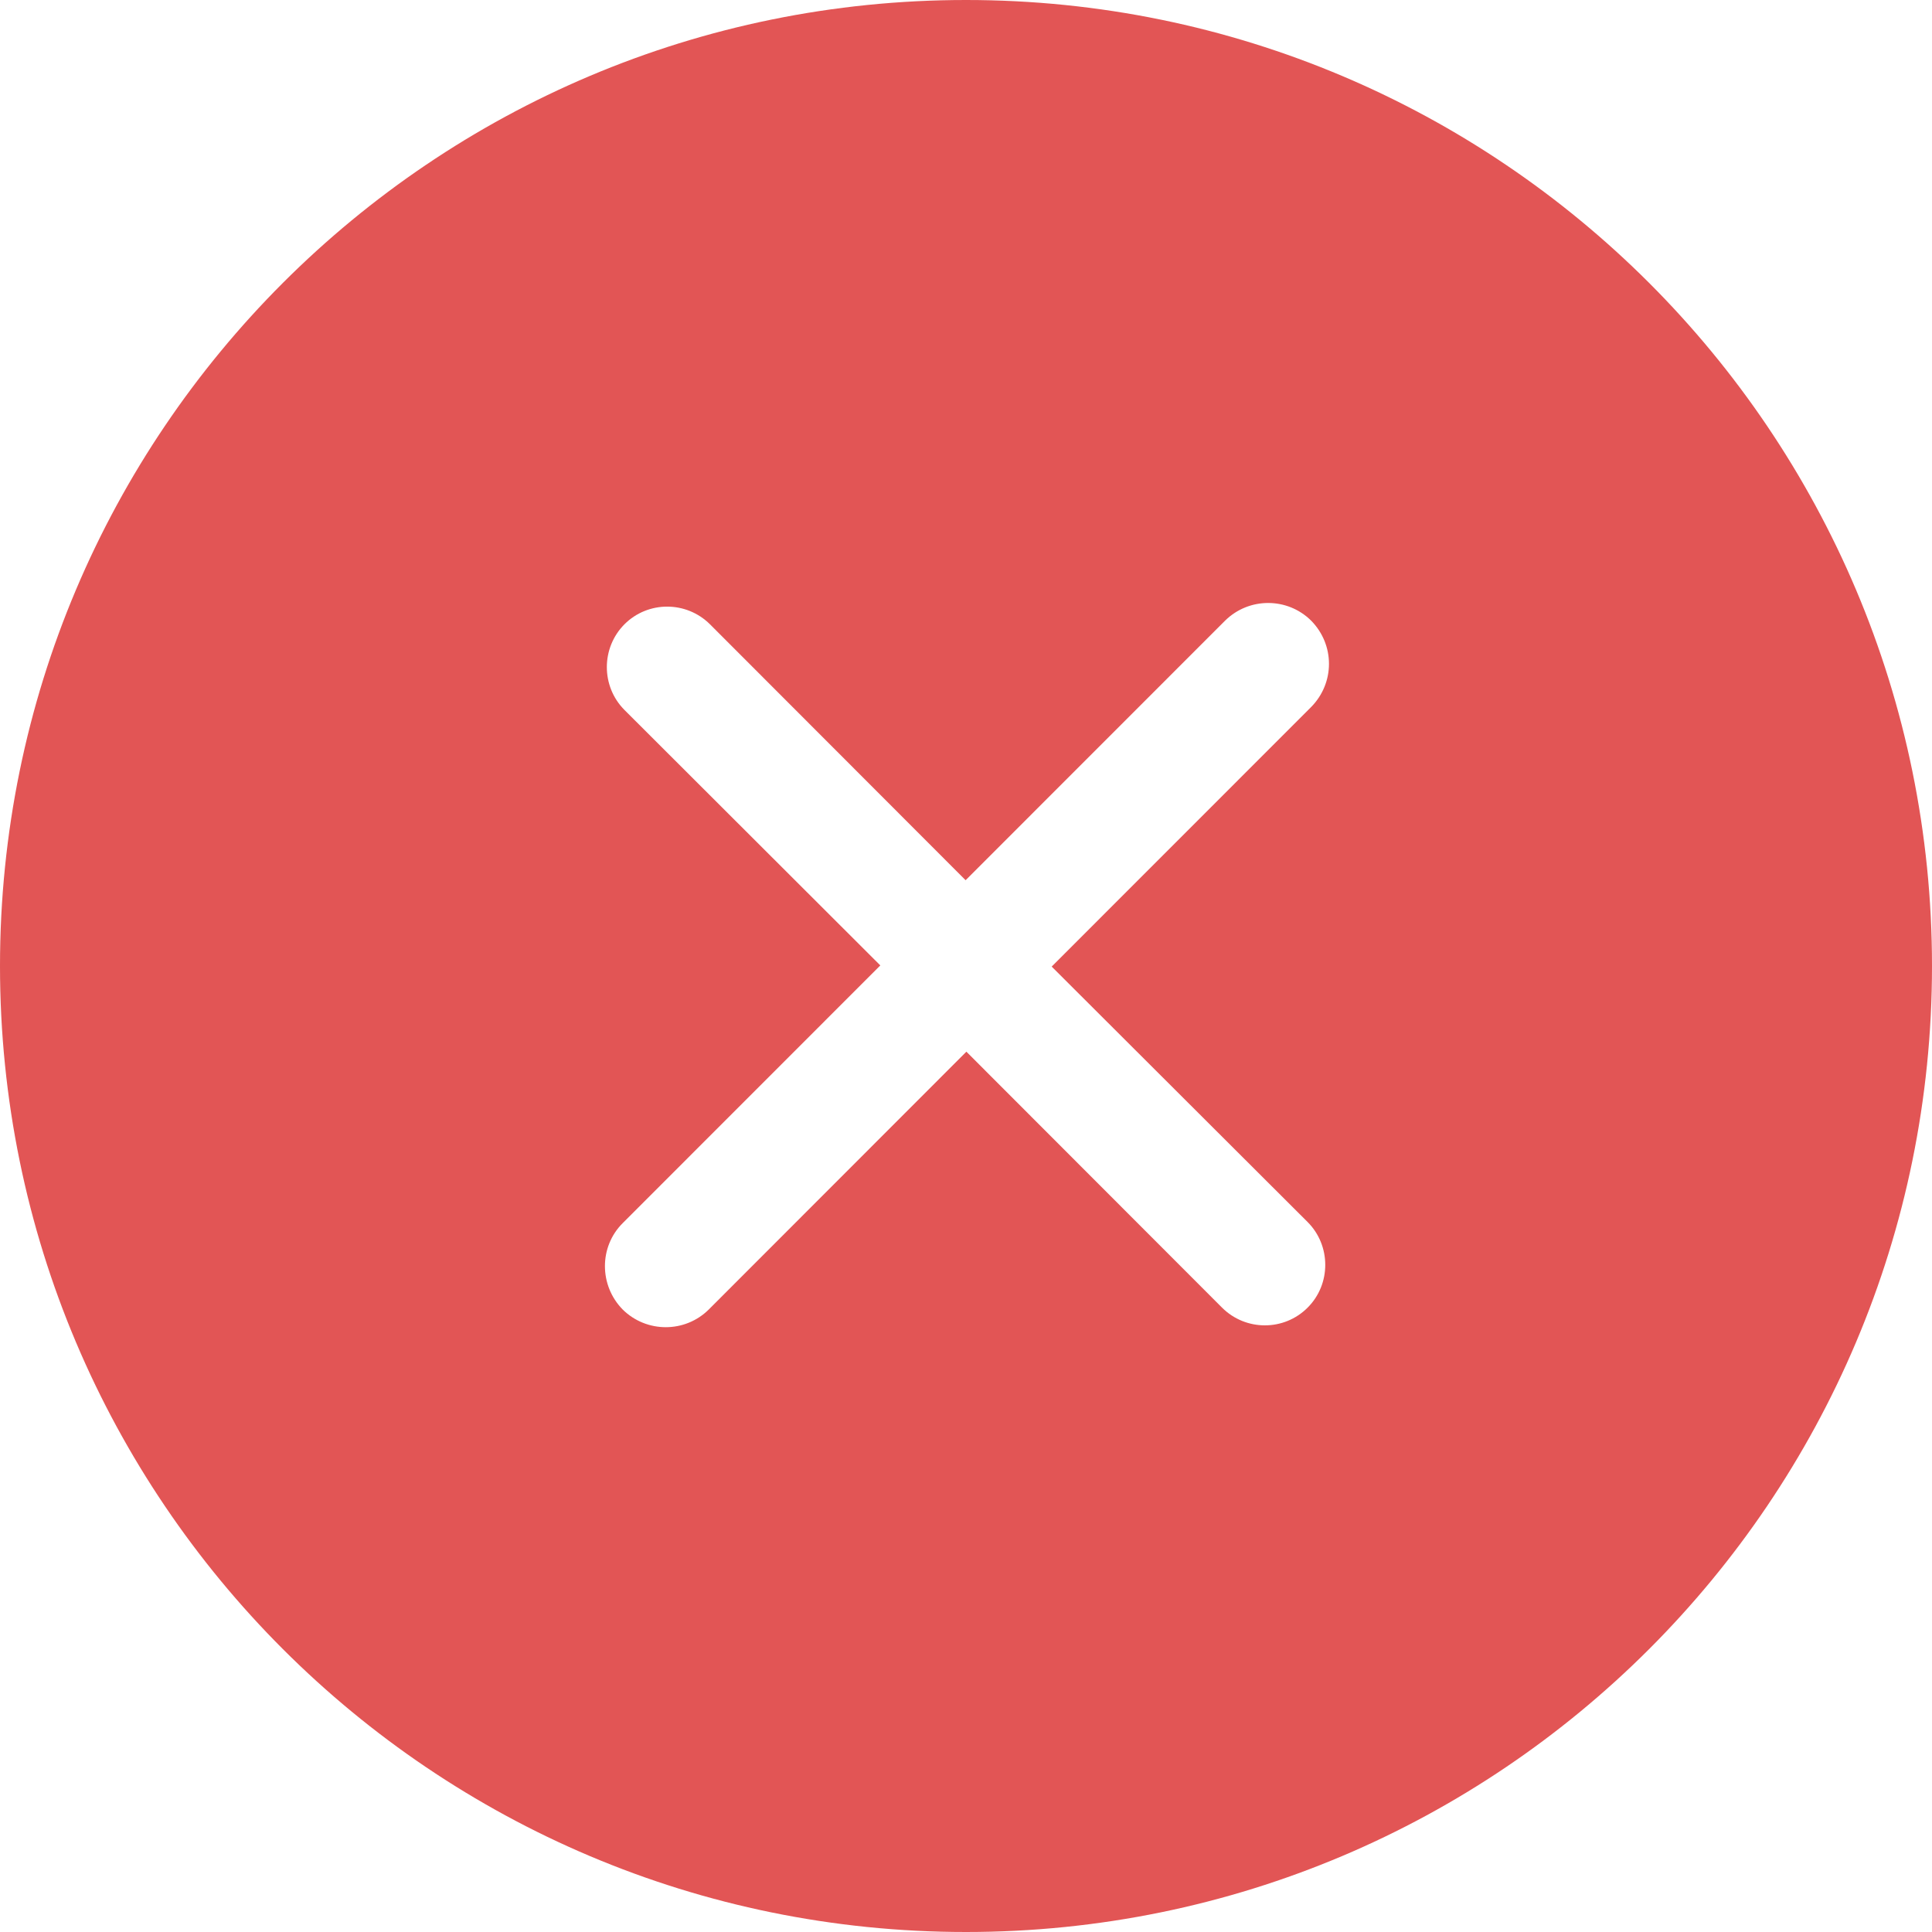
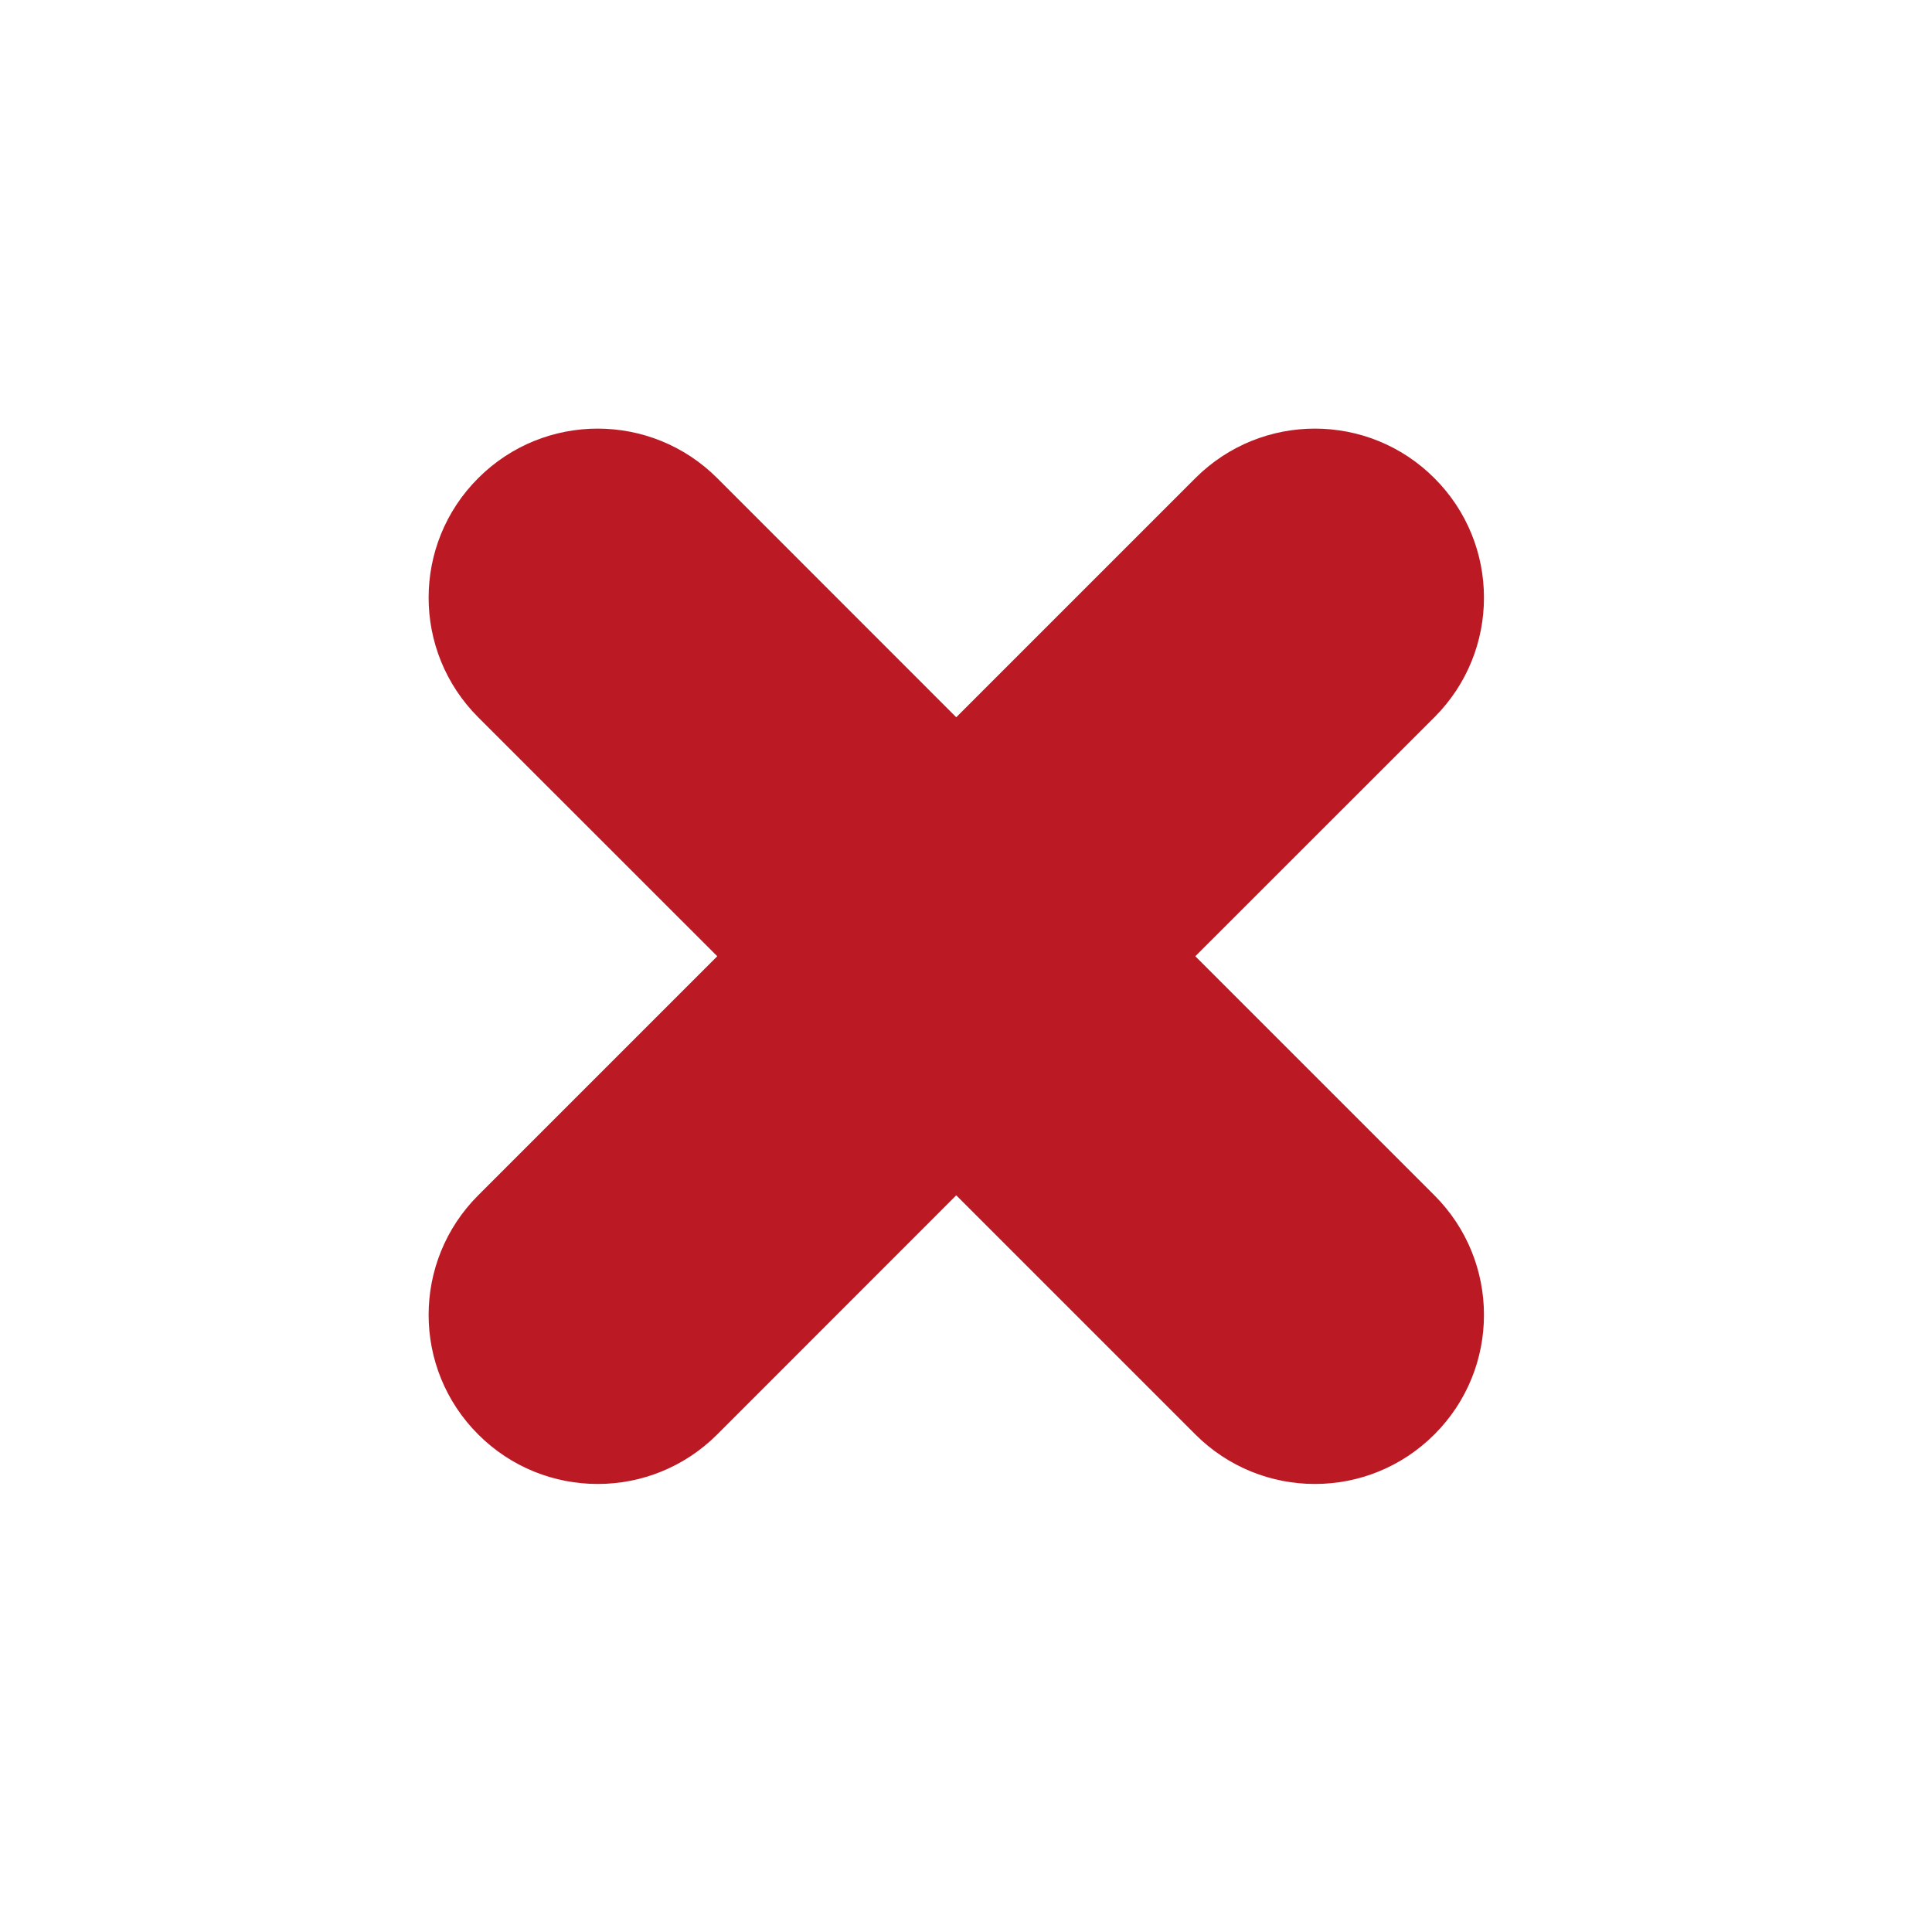
<svg xmlns="http://www.w3.org/2000/svg" width="20" height="20" viewBox="0 0 20 20" fill="none">
-   <path fill-rule="evenodd" clip-rule="evenodd" d="M13.536 12.65C13.78 12.894 13.78 13.294 13.536 13.537C13.292 13.781 12.896 13.781 12.651 13.537L10.004 10.887L7.337 13.556C7.091 13.8 6.693 13.8 6.446 13.556C6.201 13.306 6.201 12.906 6.446 12.662L9.113 9.994L6.465 7.35C6.221 7.106 6.221 6.706 6.465 6.462C6.708 6.219 7.104 6.219 7.349 6.462L9.996 9.112L12.682 6.425C12.929 6.181 13.327 6.181 13.573 6.425C13.819 6.675 13.819 7.069 13.573 7.319L10.887 10.006L13.536 12.65ZM10 0C4.477 0 0 4.475 0 10C0 15.525 4.477 20 10 20C15.523 20 20 15.525 20 10C20 4.475 15.523 0 10 0Z" fill="#E25555" />
+   <path fill-rule="evenodd" clip-rule="evenodd" d="M14.849 12.374L12.374 9.899L14.849 7.425C15.533 6.741 15.533 5.633 14.849 4.95C14.166 4.266 13.058 4.266 12.374 4.95L9.899 7.425L7.425 4.95C6.741 4.266 5.633 4.266 4.95 4.95C4.266 5.633 4.266 6.741 4.95 7.425L7.425 9.899L4.95 12.374C4.266 13.058 4.266 14.166 4.95 14.849C5.633 15.533 6.741 15.533 7.425 14.849L9.899 12.374L12.374 14.849C13.058 15.533 14.165 15.533 14.849 14.849C15.533 14.166 15.533 13.058 14.849 12.374Z" fill="#BB1A24" />
</svg>
